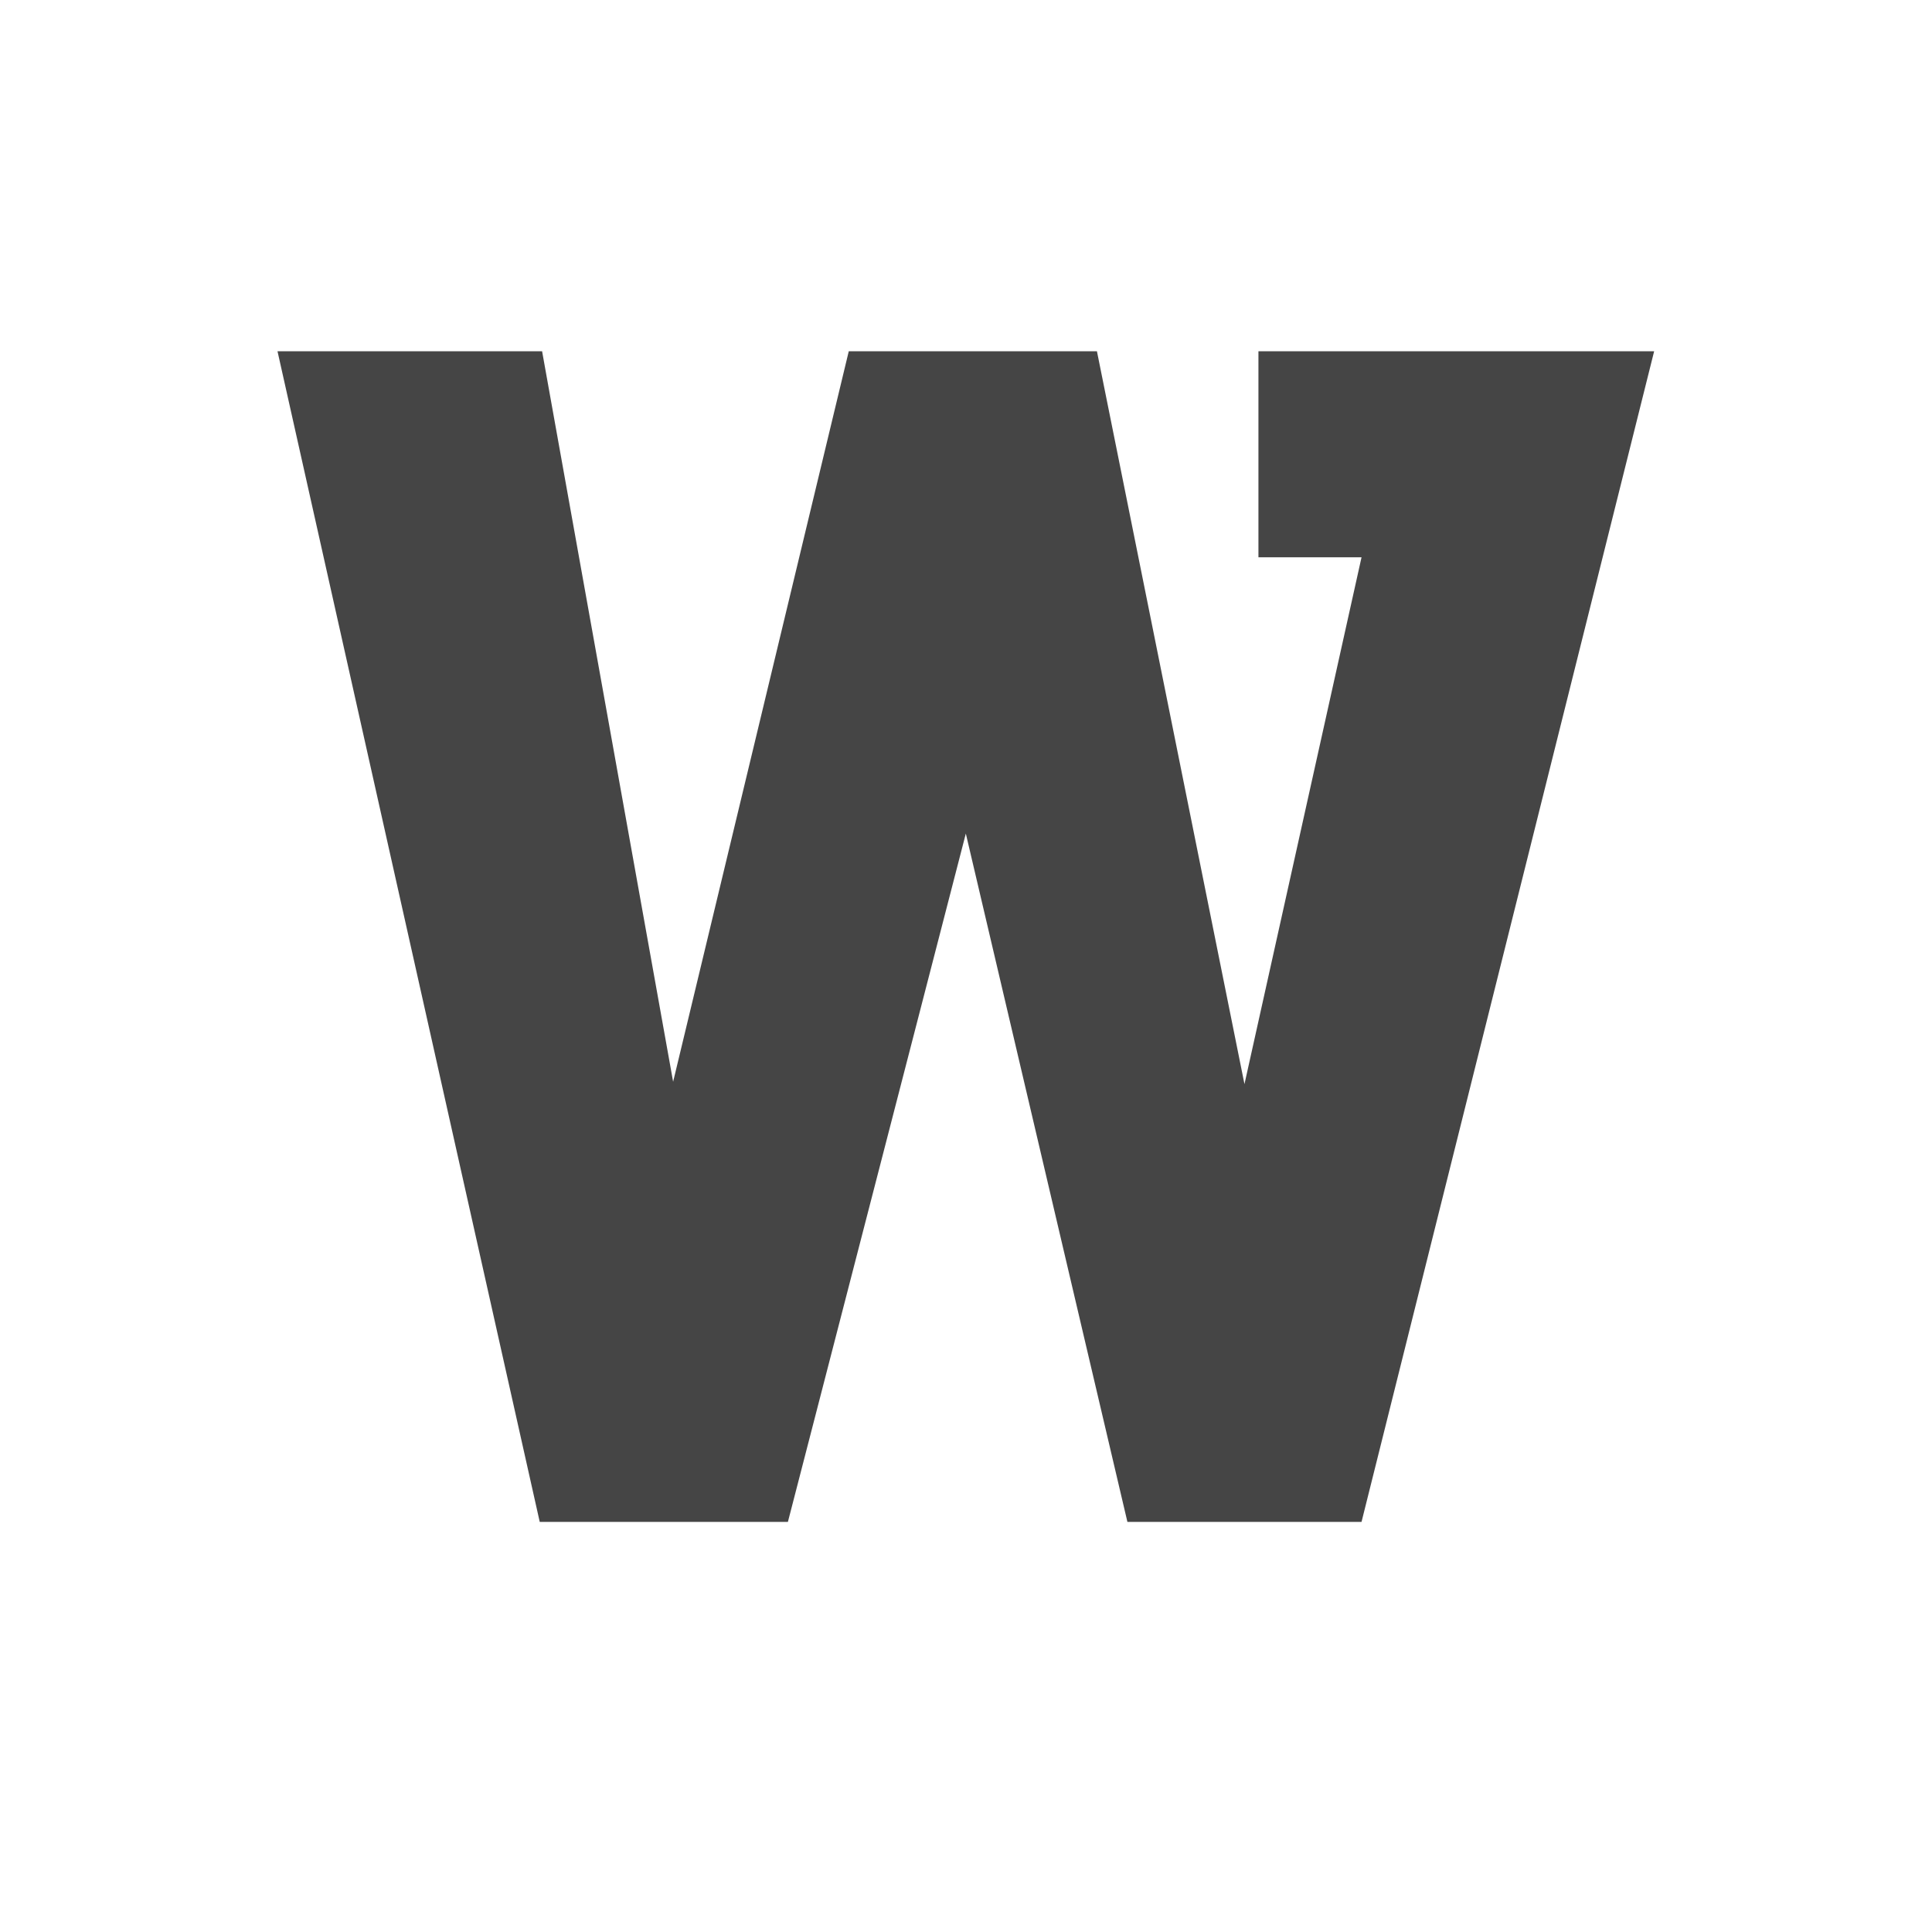
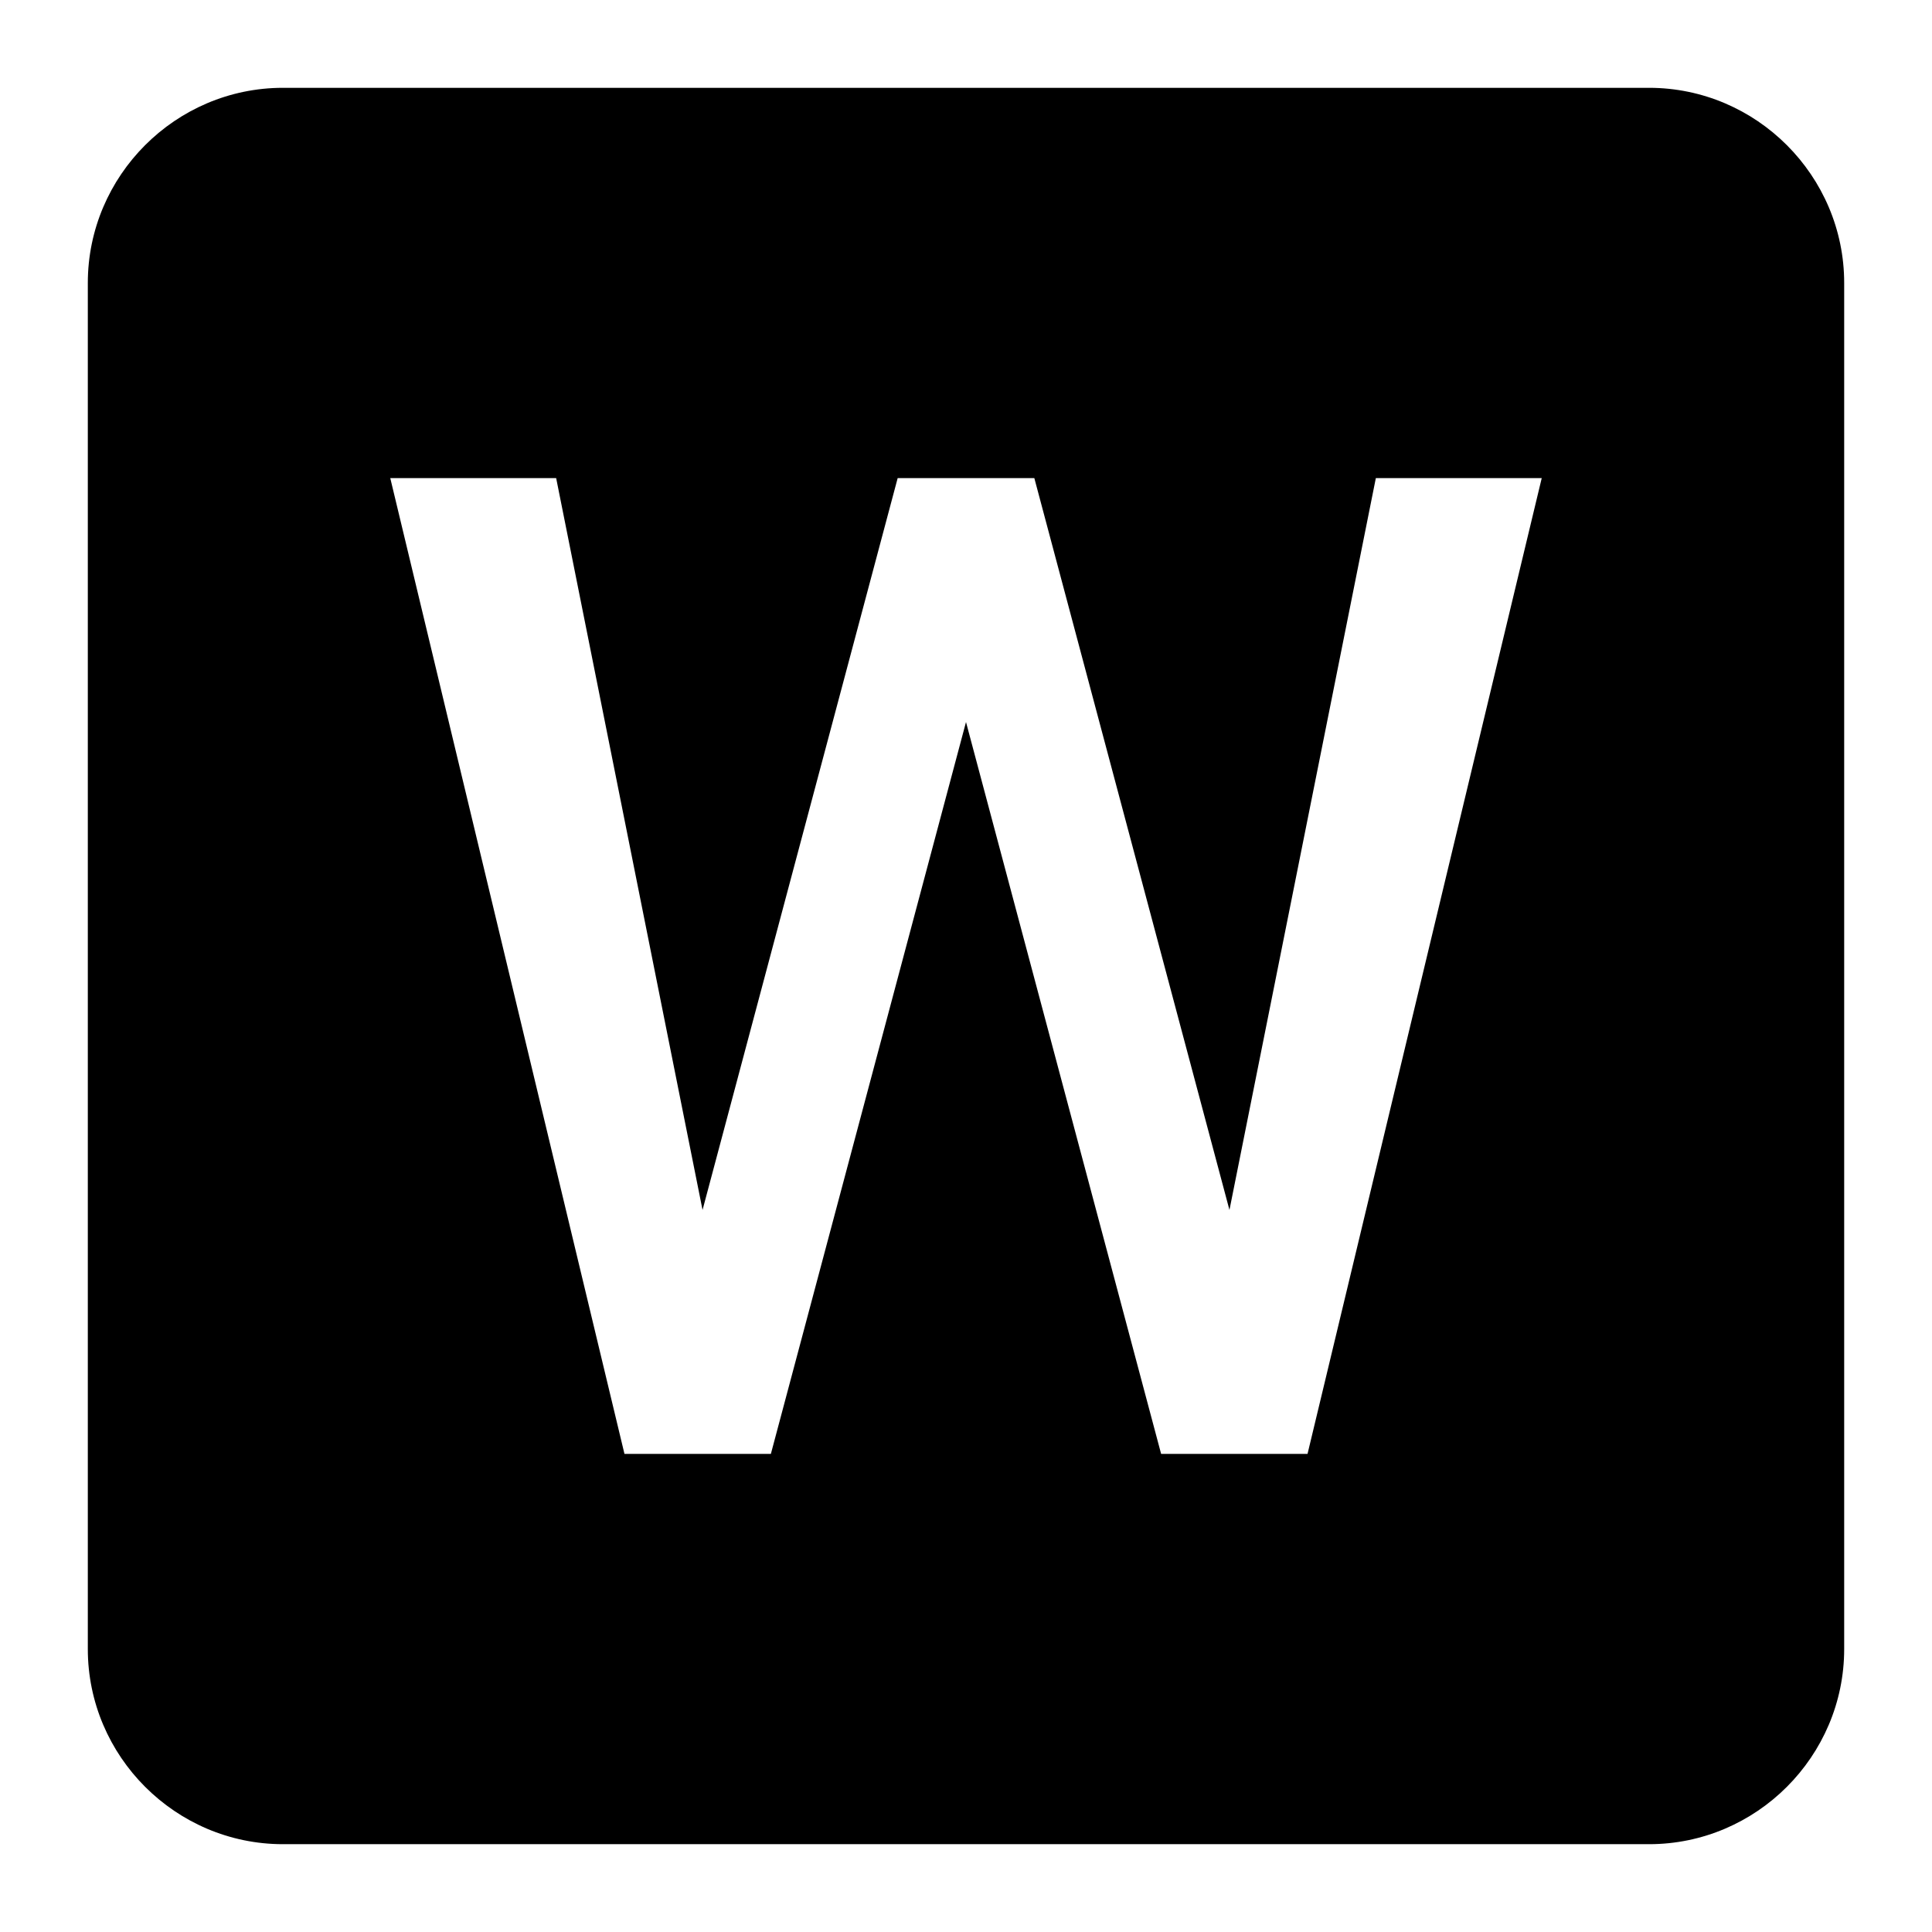
<svg xmlns="http://www.w3.org/2000/svg" width="22px" height="22px" viewBox="0 0 22 22" version="1.1">
  <defs />
  <g id="Page-1" stroke="none" stroke-width="1" fill="none" fill-rule="evenodd">
-     <g id="input-document" fill="#454545">
-       <g id="Layer_1" transform="translate(3, 4)">
-         <path d="M11.33,2.346 L12.504,2.346 L11.171,8.345 L9.491,0 L6.665,0 L4.665,8.318 L3.173,0 L0.16,0 L3.146,13.33 L5.972,13.33 L7.998,5.492 L9.838,13.33 L12.504,13.33 L15.836,0 L11.33,0 L11.33,2.346 L11.33,2.346 Z" id="Shape" />
-       </g>
+     <g id="input-document" fill="#000000">
+       <path d="M18.778,1 L3.222,1 C2,1 1,2 1,3.222 L1,18.778 C1,20 2,21 3.222,21 L18.778,21 C20,21 21,20 21,18.778 L21,3.222 C21,2 20,1 18.778,1 L18.778,1 Z M14.889,16.556 L13.222,16.556 L11,8.222 L8.778,16.556 L7.111,16.556 L4.444,5.444 L6.333,5.444 L8,13.778 L10.222,5.444 L11.778,5.444 L14,13.778 L15.667,5.444 L17.556,5.444 L14.889,16.556 L14.889,16.556 Z" id="Shape" />
    </g>
  </g>
</svg>
